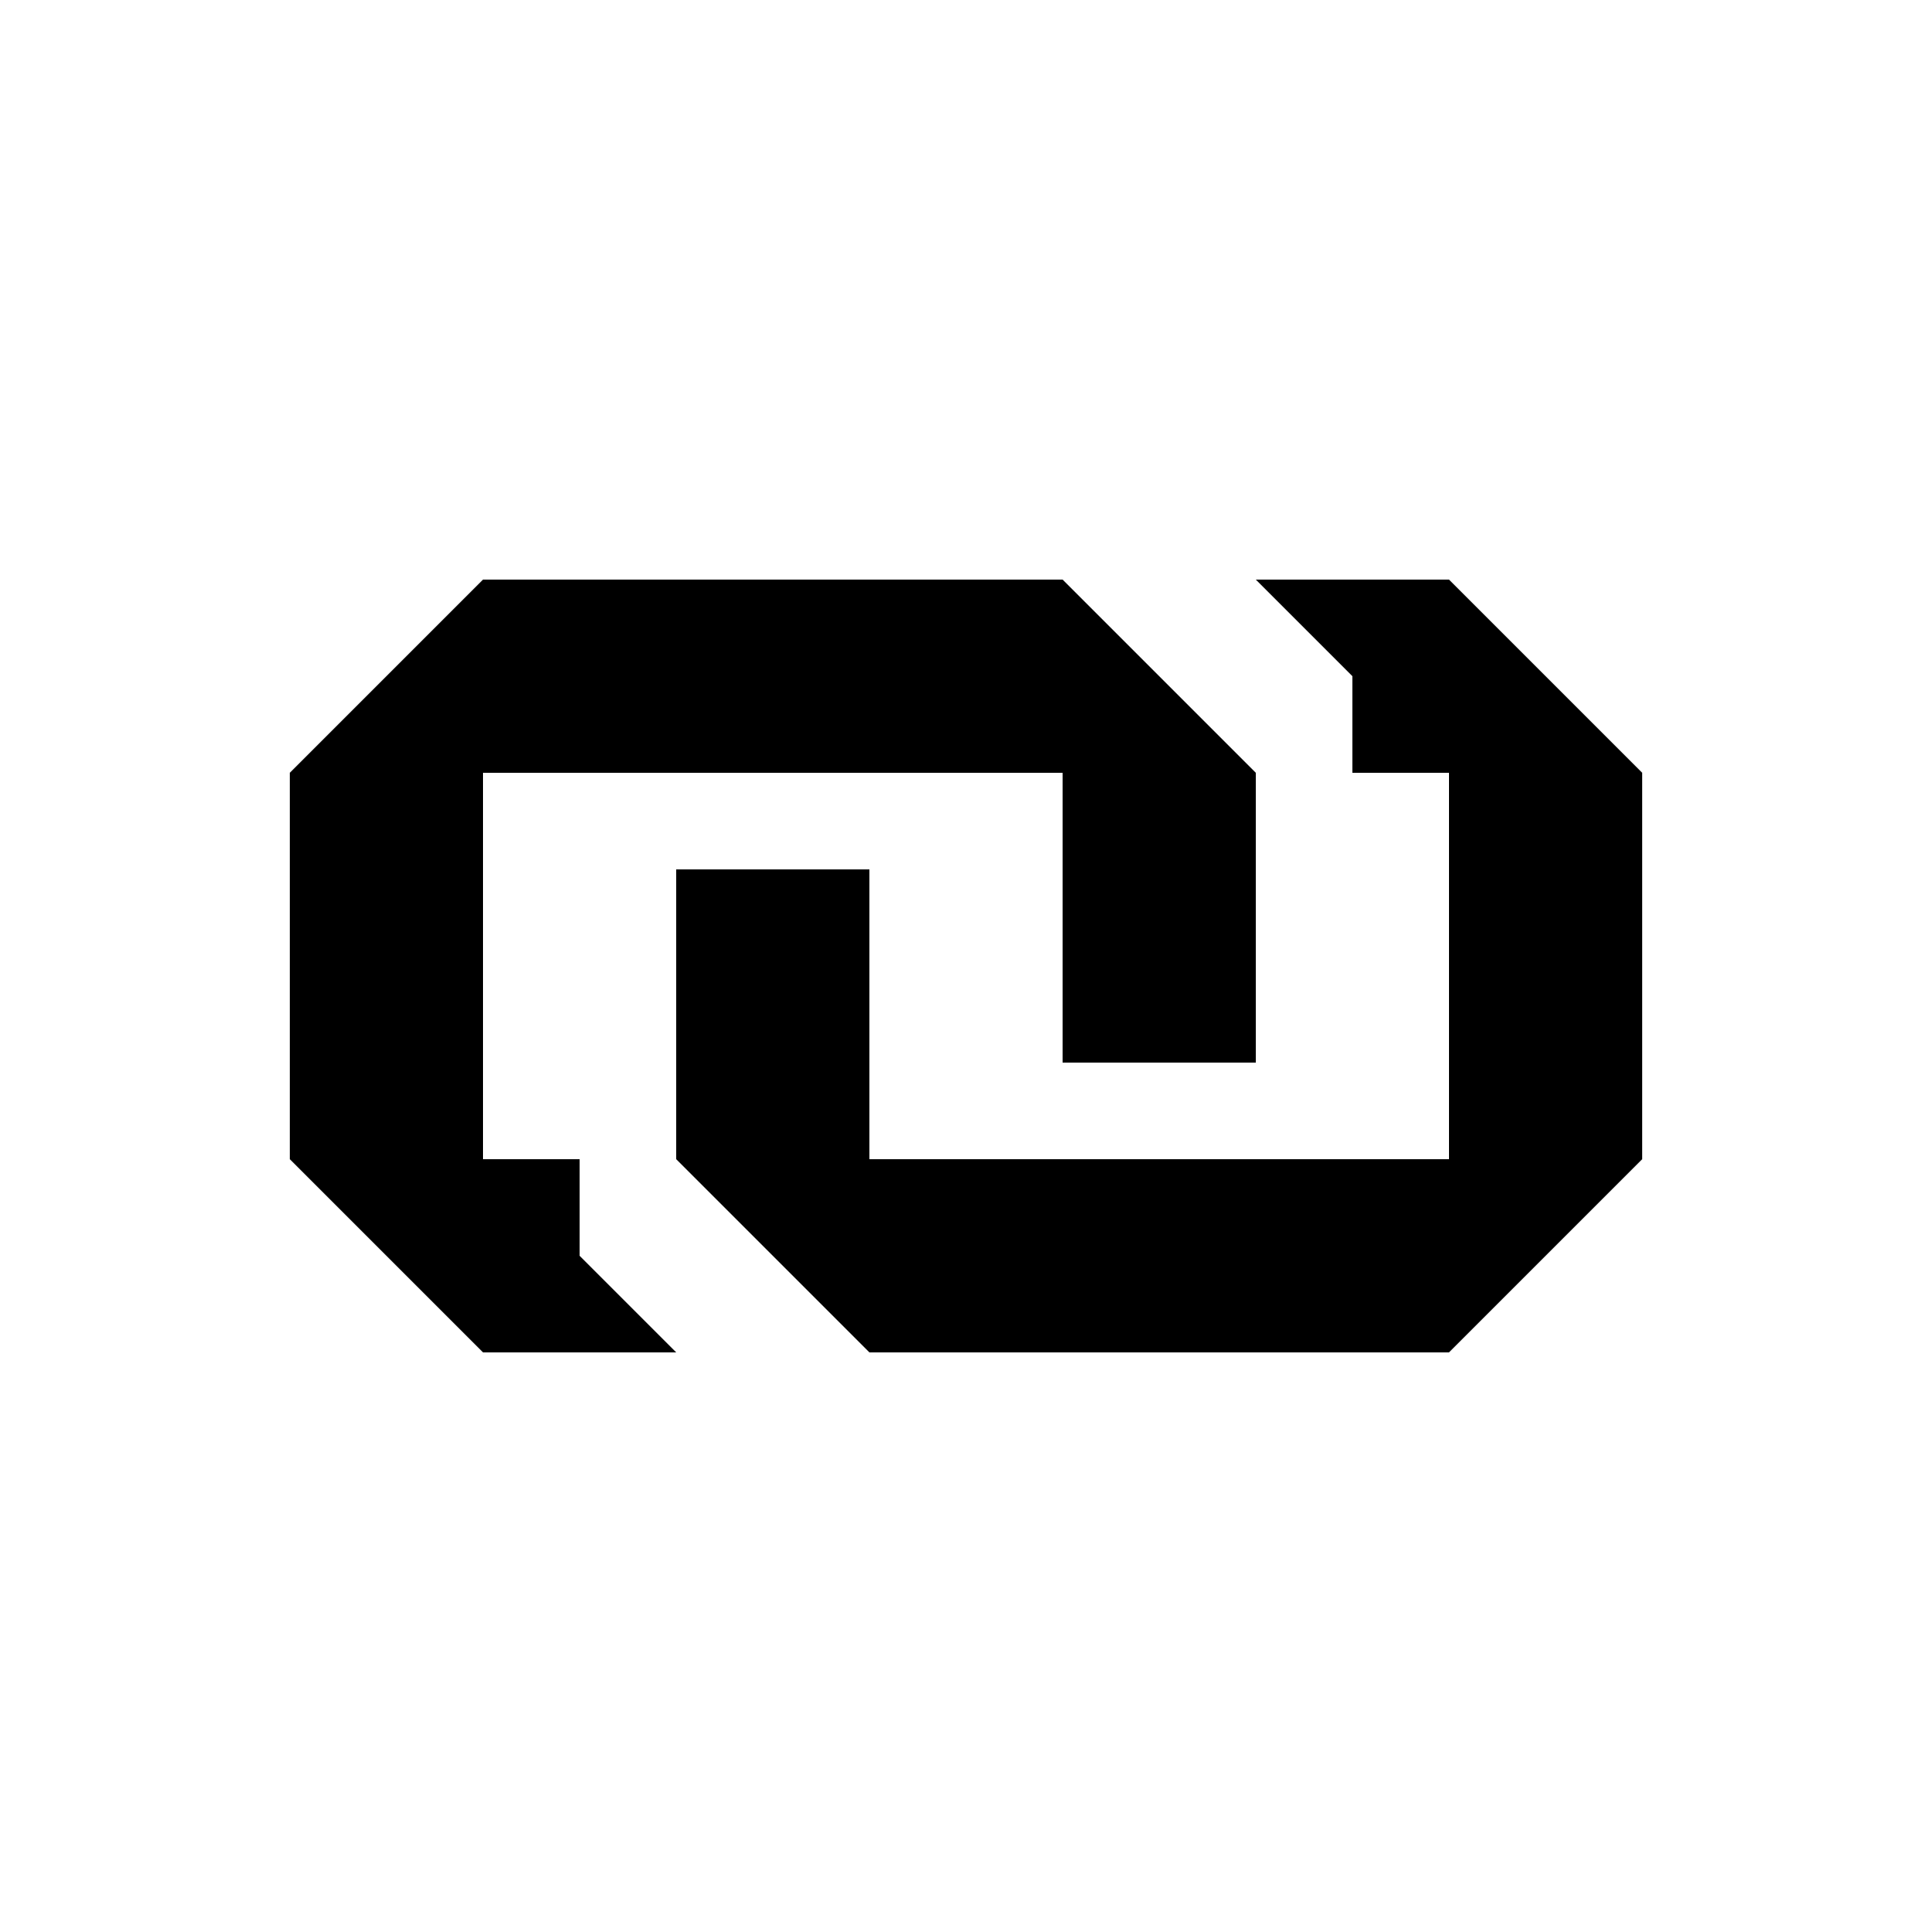
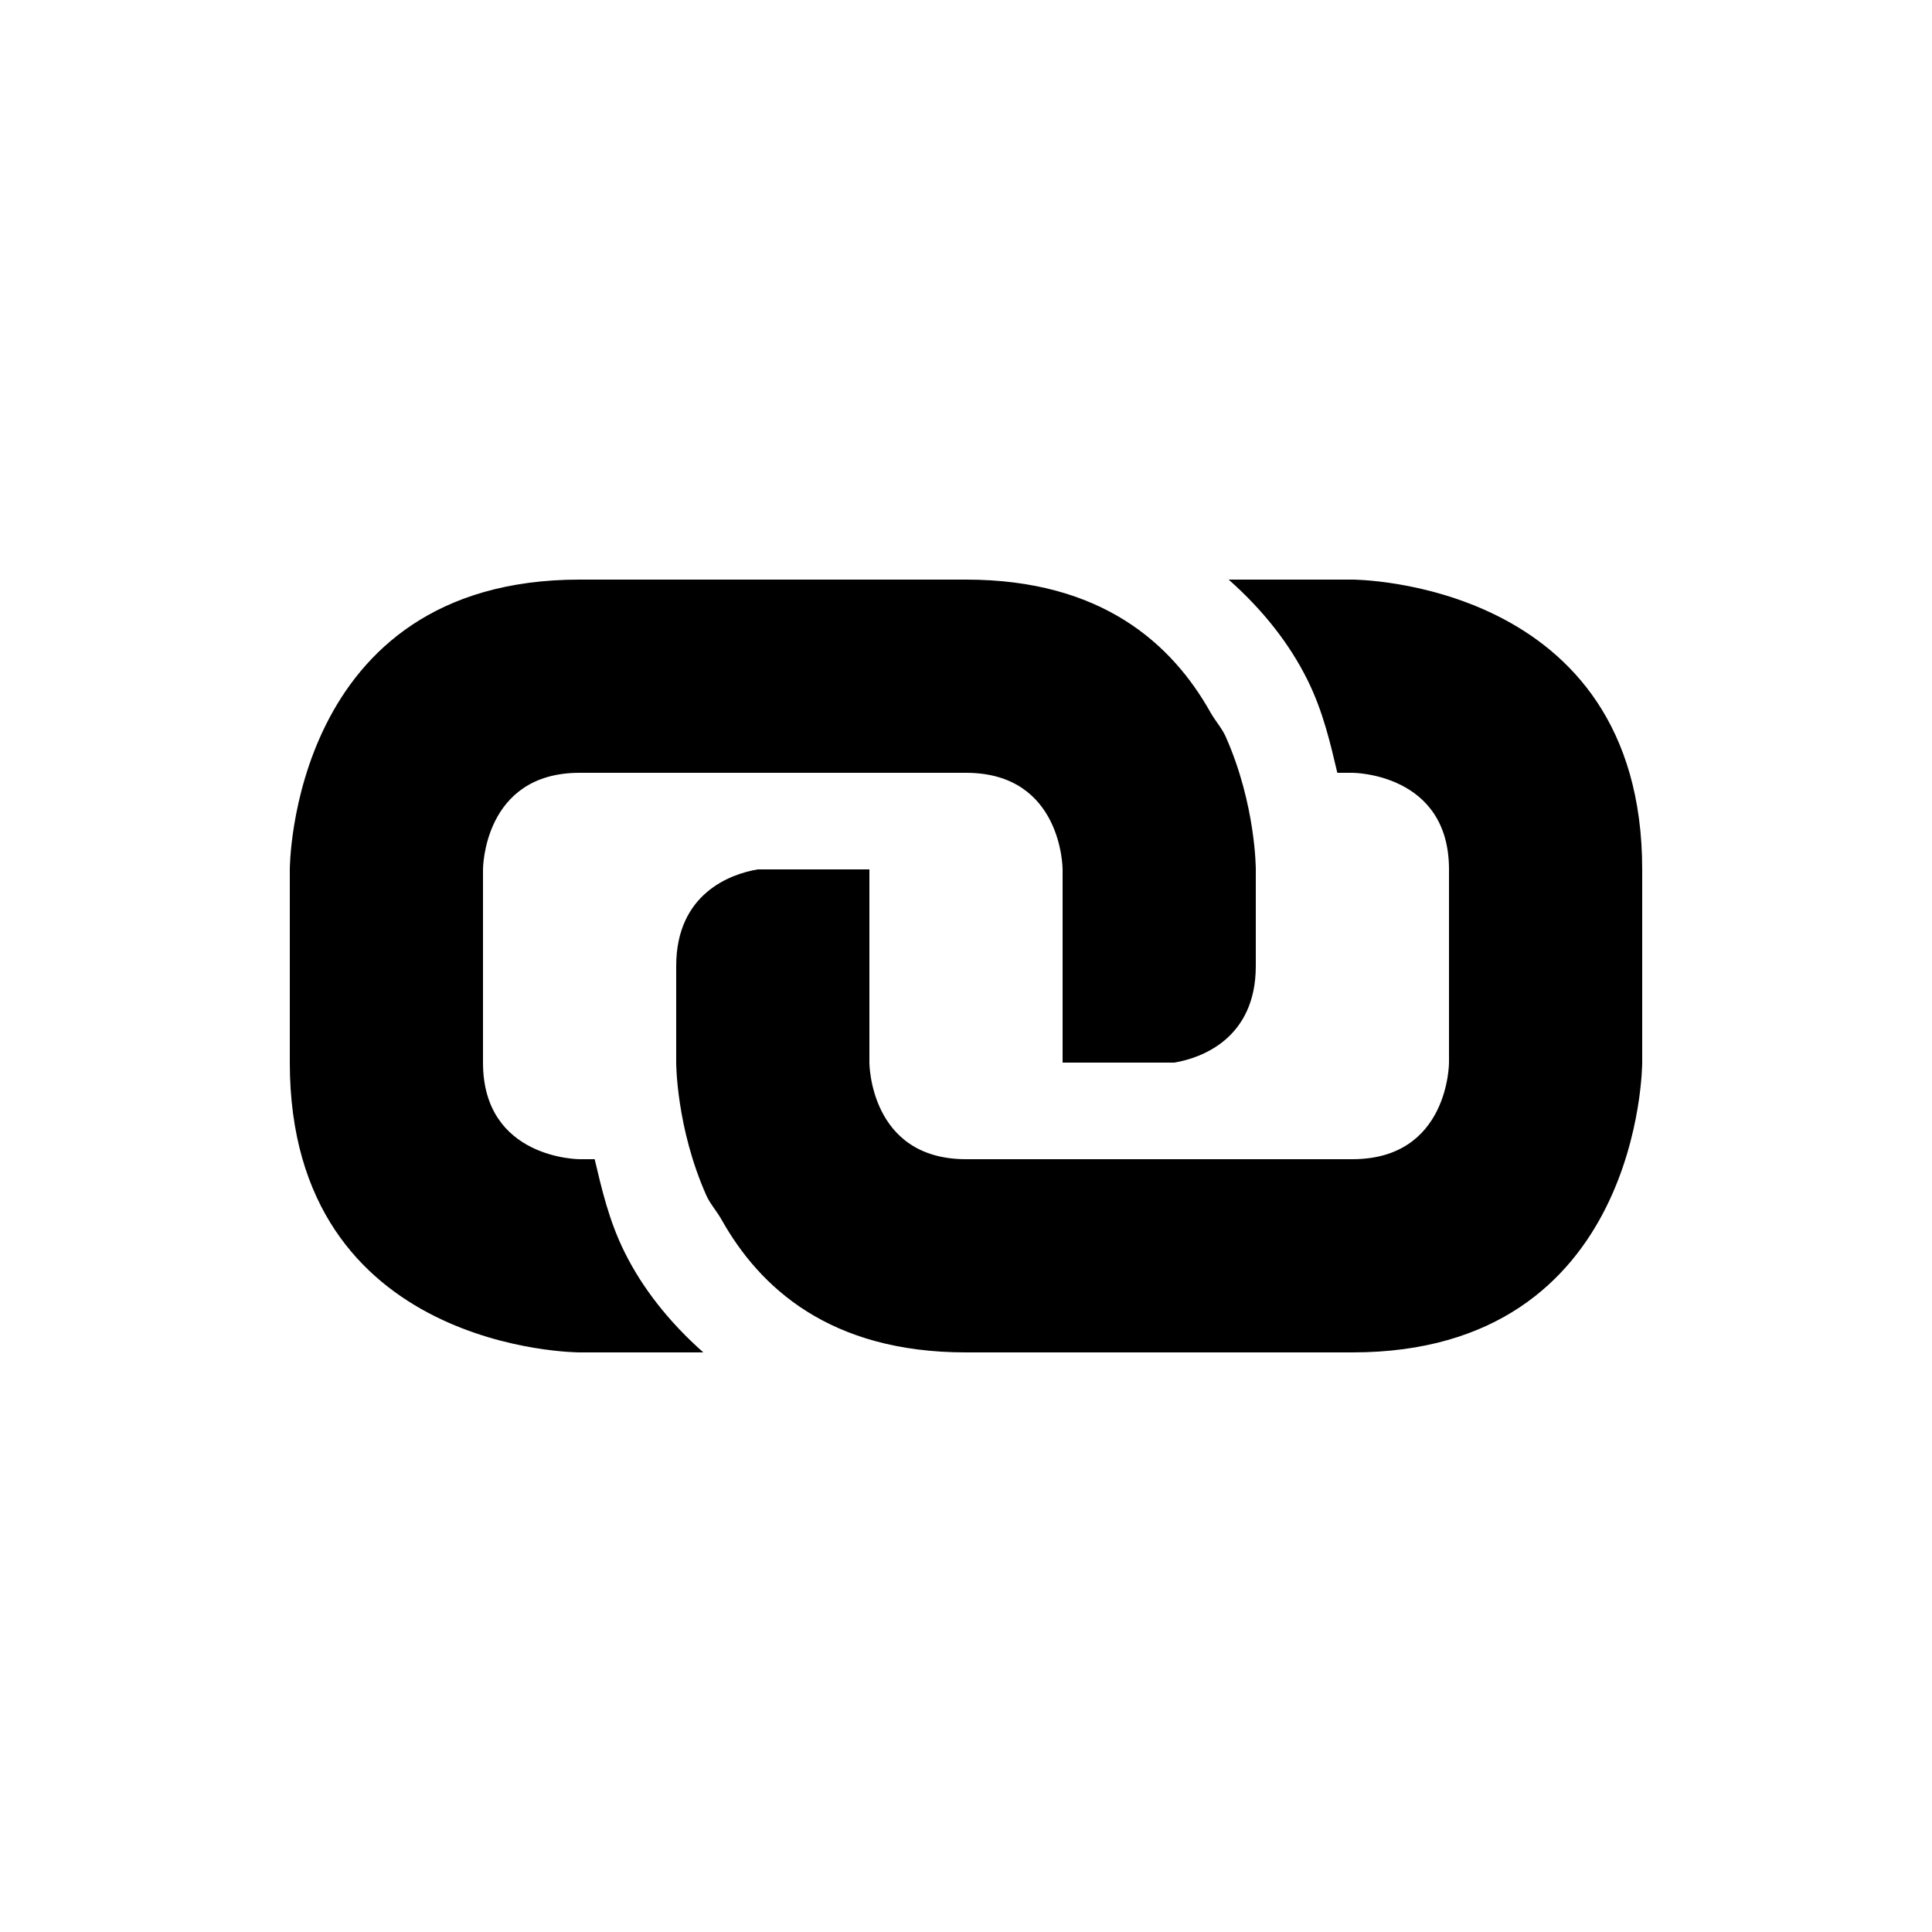
<svg xmlns="http://www.w3.org/2000/svg" width="20" height="20" id="svg5738" version="1.1">
  <defs id="defs5740" />
  <g id="layer1" transform="translate(0,-1032.362)">
-     <path style="color:#000000;fill:#000000;fill-opacity:1;fill-rule:nonzero;stroke:none;stroke-width:1;marker:none;visibility:visible;display:inline;overflow:visible;enable-background:accumulate" d="m 5,1038.362 -2,2 0,4 2,2 2,0 -1,-1 0,-1 -1,0 0,-4 6,0 0,3 2,0 0,-3 -2,-2 z m 8,0 1,1 0,1 1,0 0,4 -6,0 0,-3 -2,0 0,3 2,2 6,0 2,-2 0,-4 -2,-2 z" id="rect3515" />
+     <path style="color:#000000;fill:#000000;fill-opacity:1;fill-rule:nonzero;stroke:none;stroke-width:1;marker:none;visibility:visible;display:inline;overflow:visible;enable-background:accumulate" d="M 6 6 C 3 6 3 9 3 9 L 3 11 C 3 14 6 14 6 14 L 7.281 14 C 6.918 13.679 6.648 13.328 6.469 12.969 C 6.302 12.636 6.226 12.294 6.156 12 L 6 12 C 6 12 5 12 5 11 L 5 9 C 5 9 5 8 6 8 L 8 8 L 9 8 L 10 8 C 11 8 11 9 11 9 L 11 11 L 12.156 11 C 12.438 10.953 13 10.75 13 10 L 13 9 C 13 9 13.001 8.329 12.688 7.625 C 12.649 7.538 12.58 7.462 12.531 7.375 C 12.136 6.672 11.412 6 10 6 L 6 6 z M 12.719 6 C 13.082 6.321 13.352 6.672 13.531 7.031 C 13.698 7.364 13.774 7.706 13.844 8 L 14 8 C 14 8 15 8 15 9 L 15 11 C 15 11 15 12 14 12 L 12 12 L 11 12 L 10 12 C 9 12 9 11 9 11 L 9 9 L 7.844 9 C 7.562 9.047 7 9.25 7 10 L 7 11 C 7 11 6.999 11.671 7.312 12.375 C 7.351 12.462 7.42 12.538 7.469 12.625 C 7.864 13.328 8.588 14 10 14 L 14 14 C 17 14 17 11 17 11 L 17 9 C 17 6 14 6 14 6 L 12.719 6 z " transform="translate(0,1032.362)" id="rect3515" />
  </g>
</svg>
